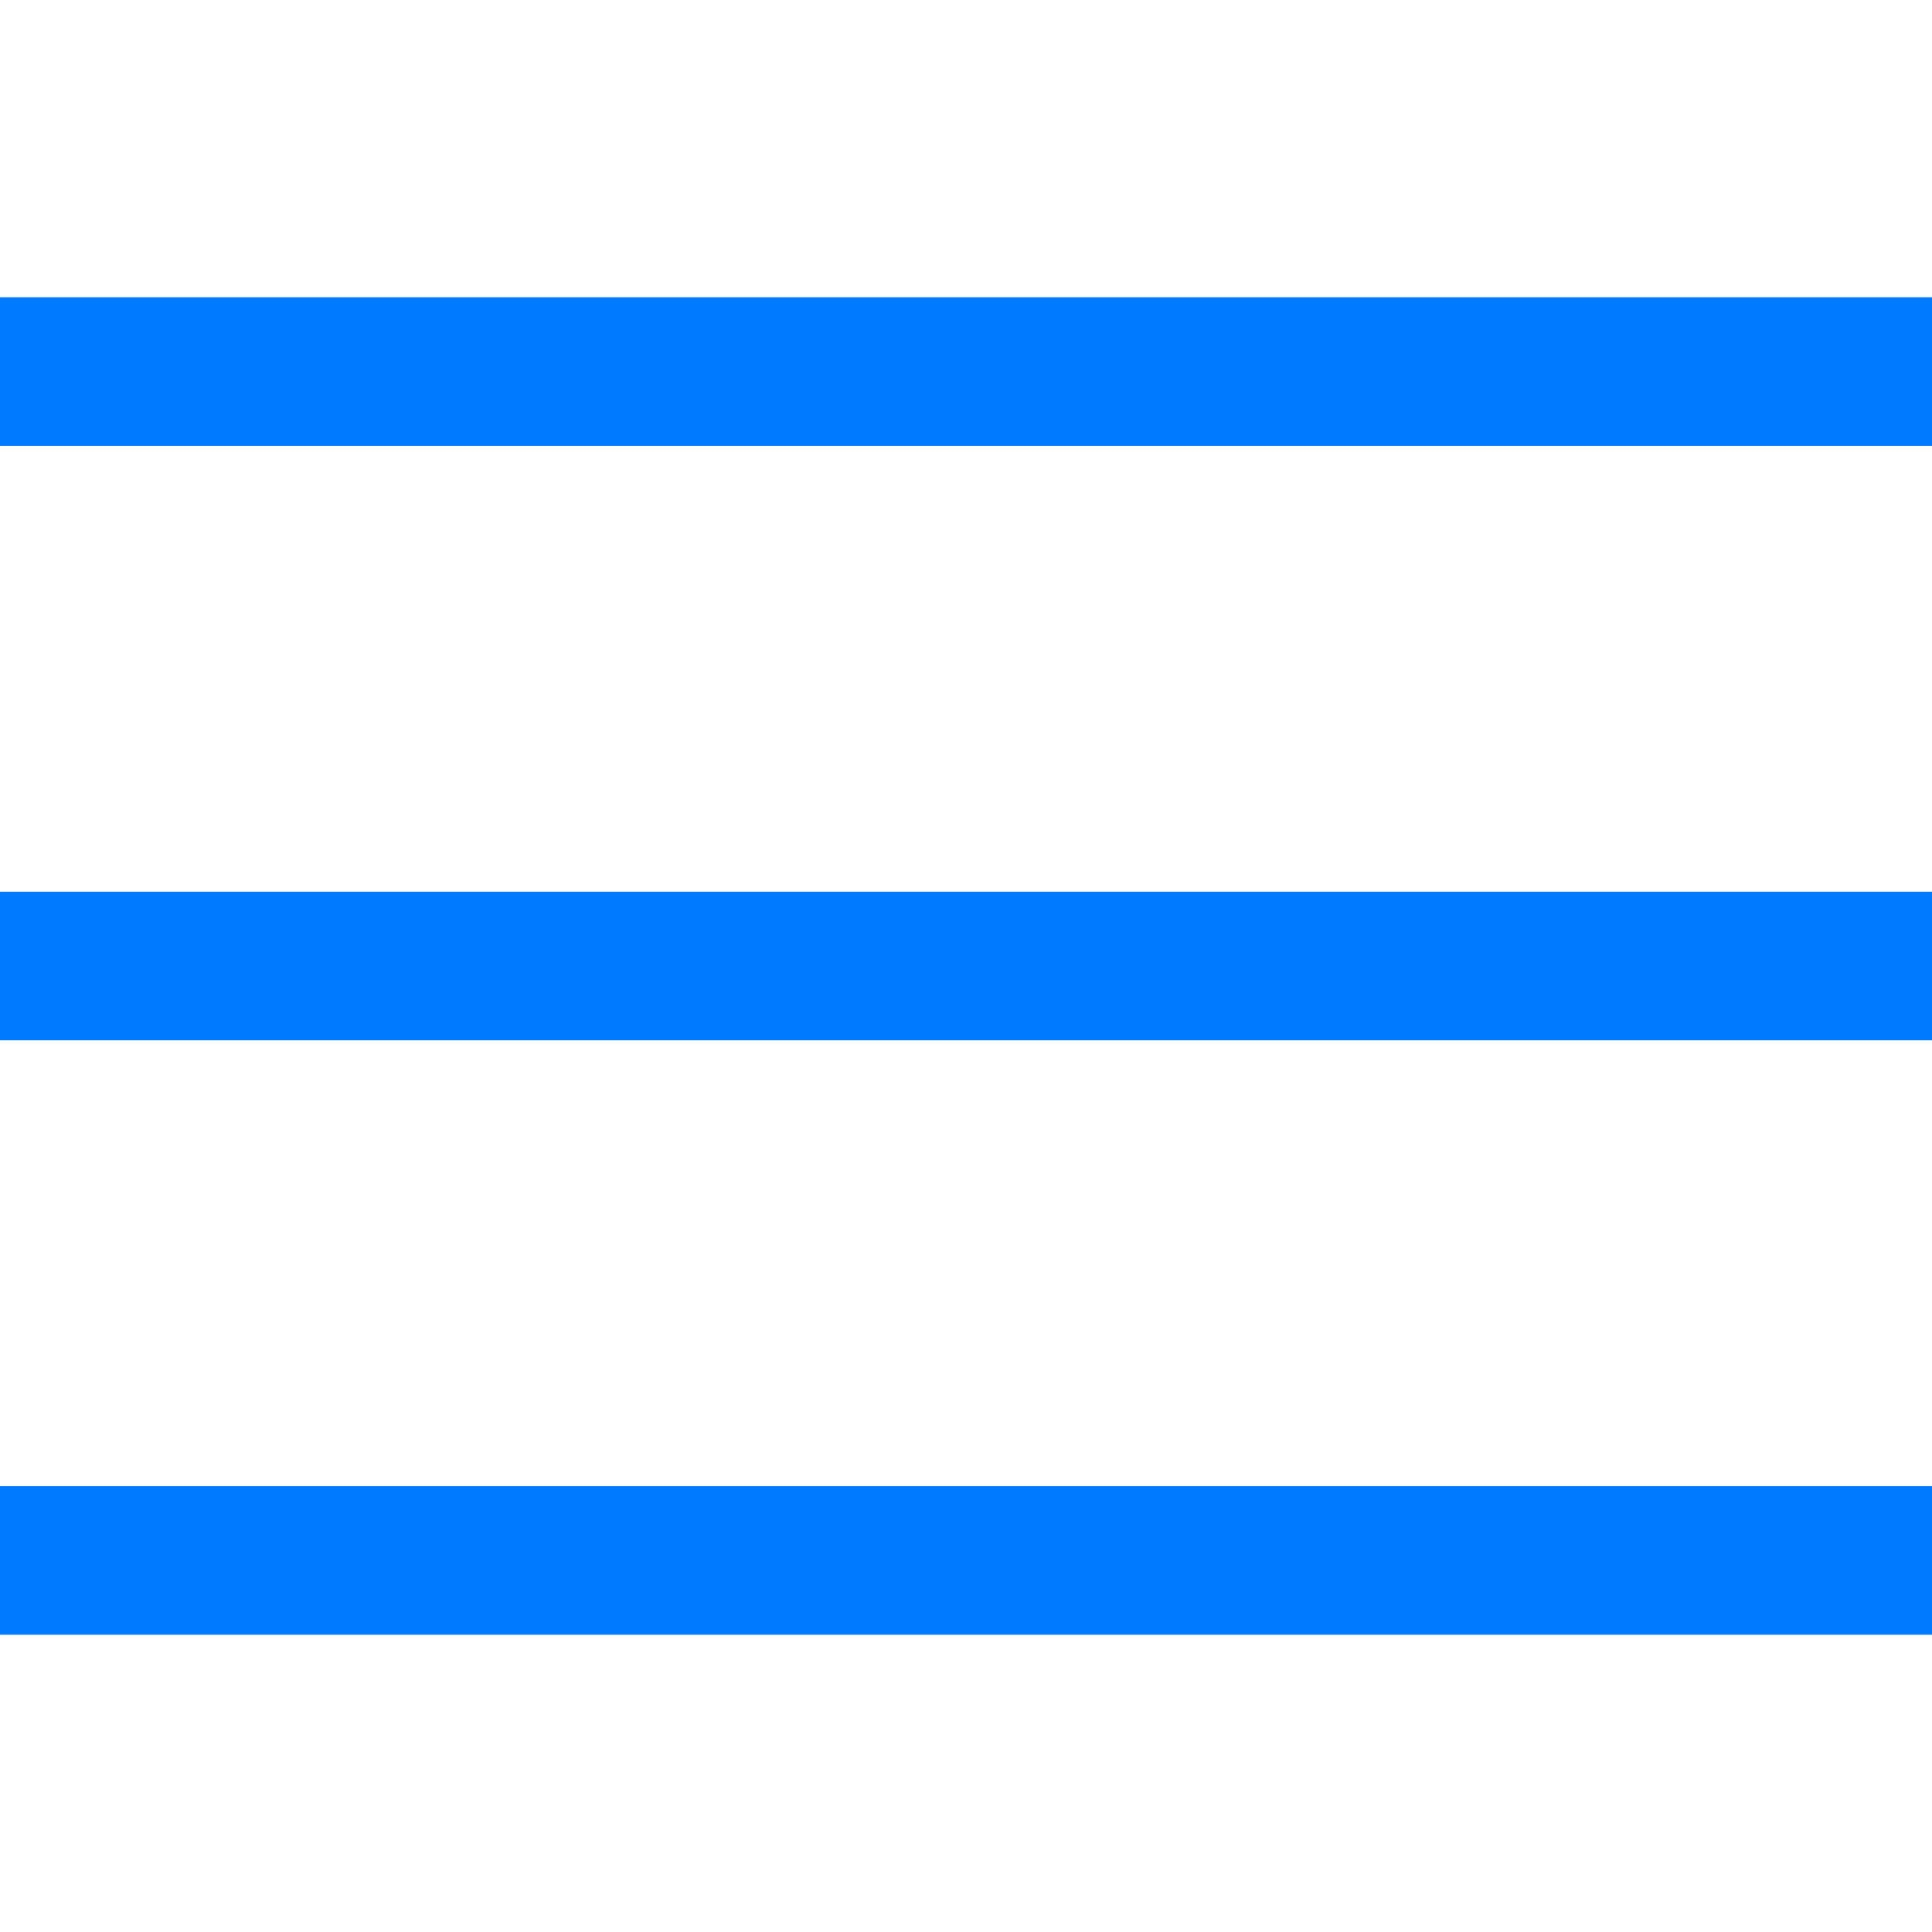
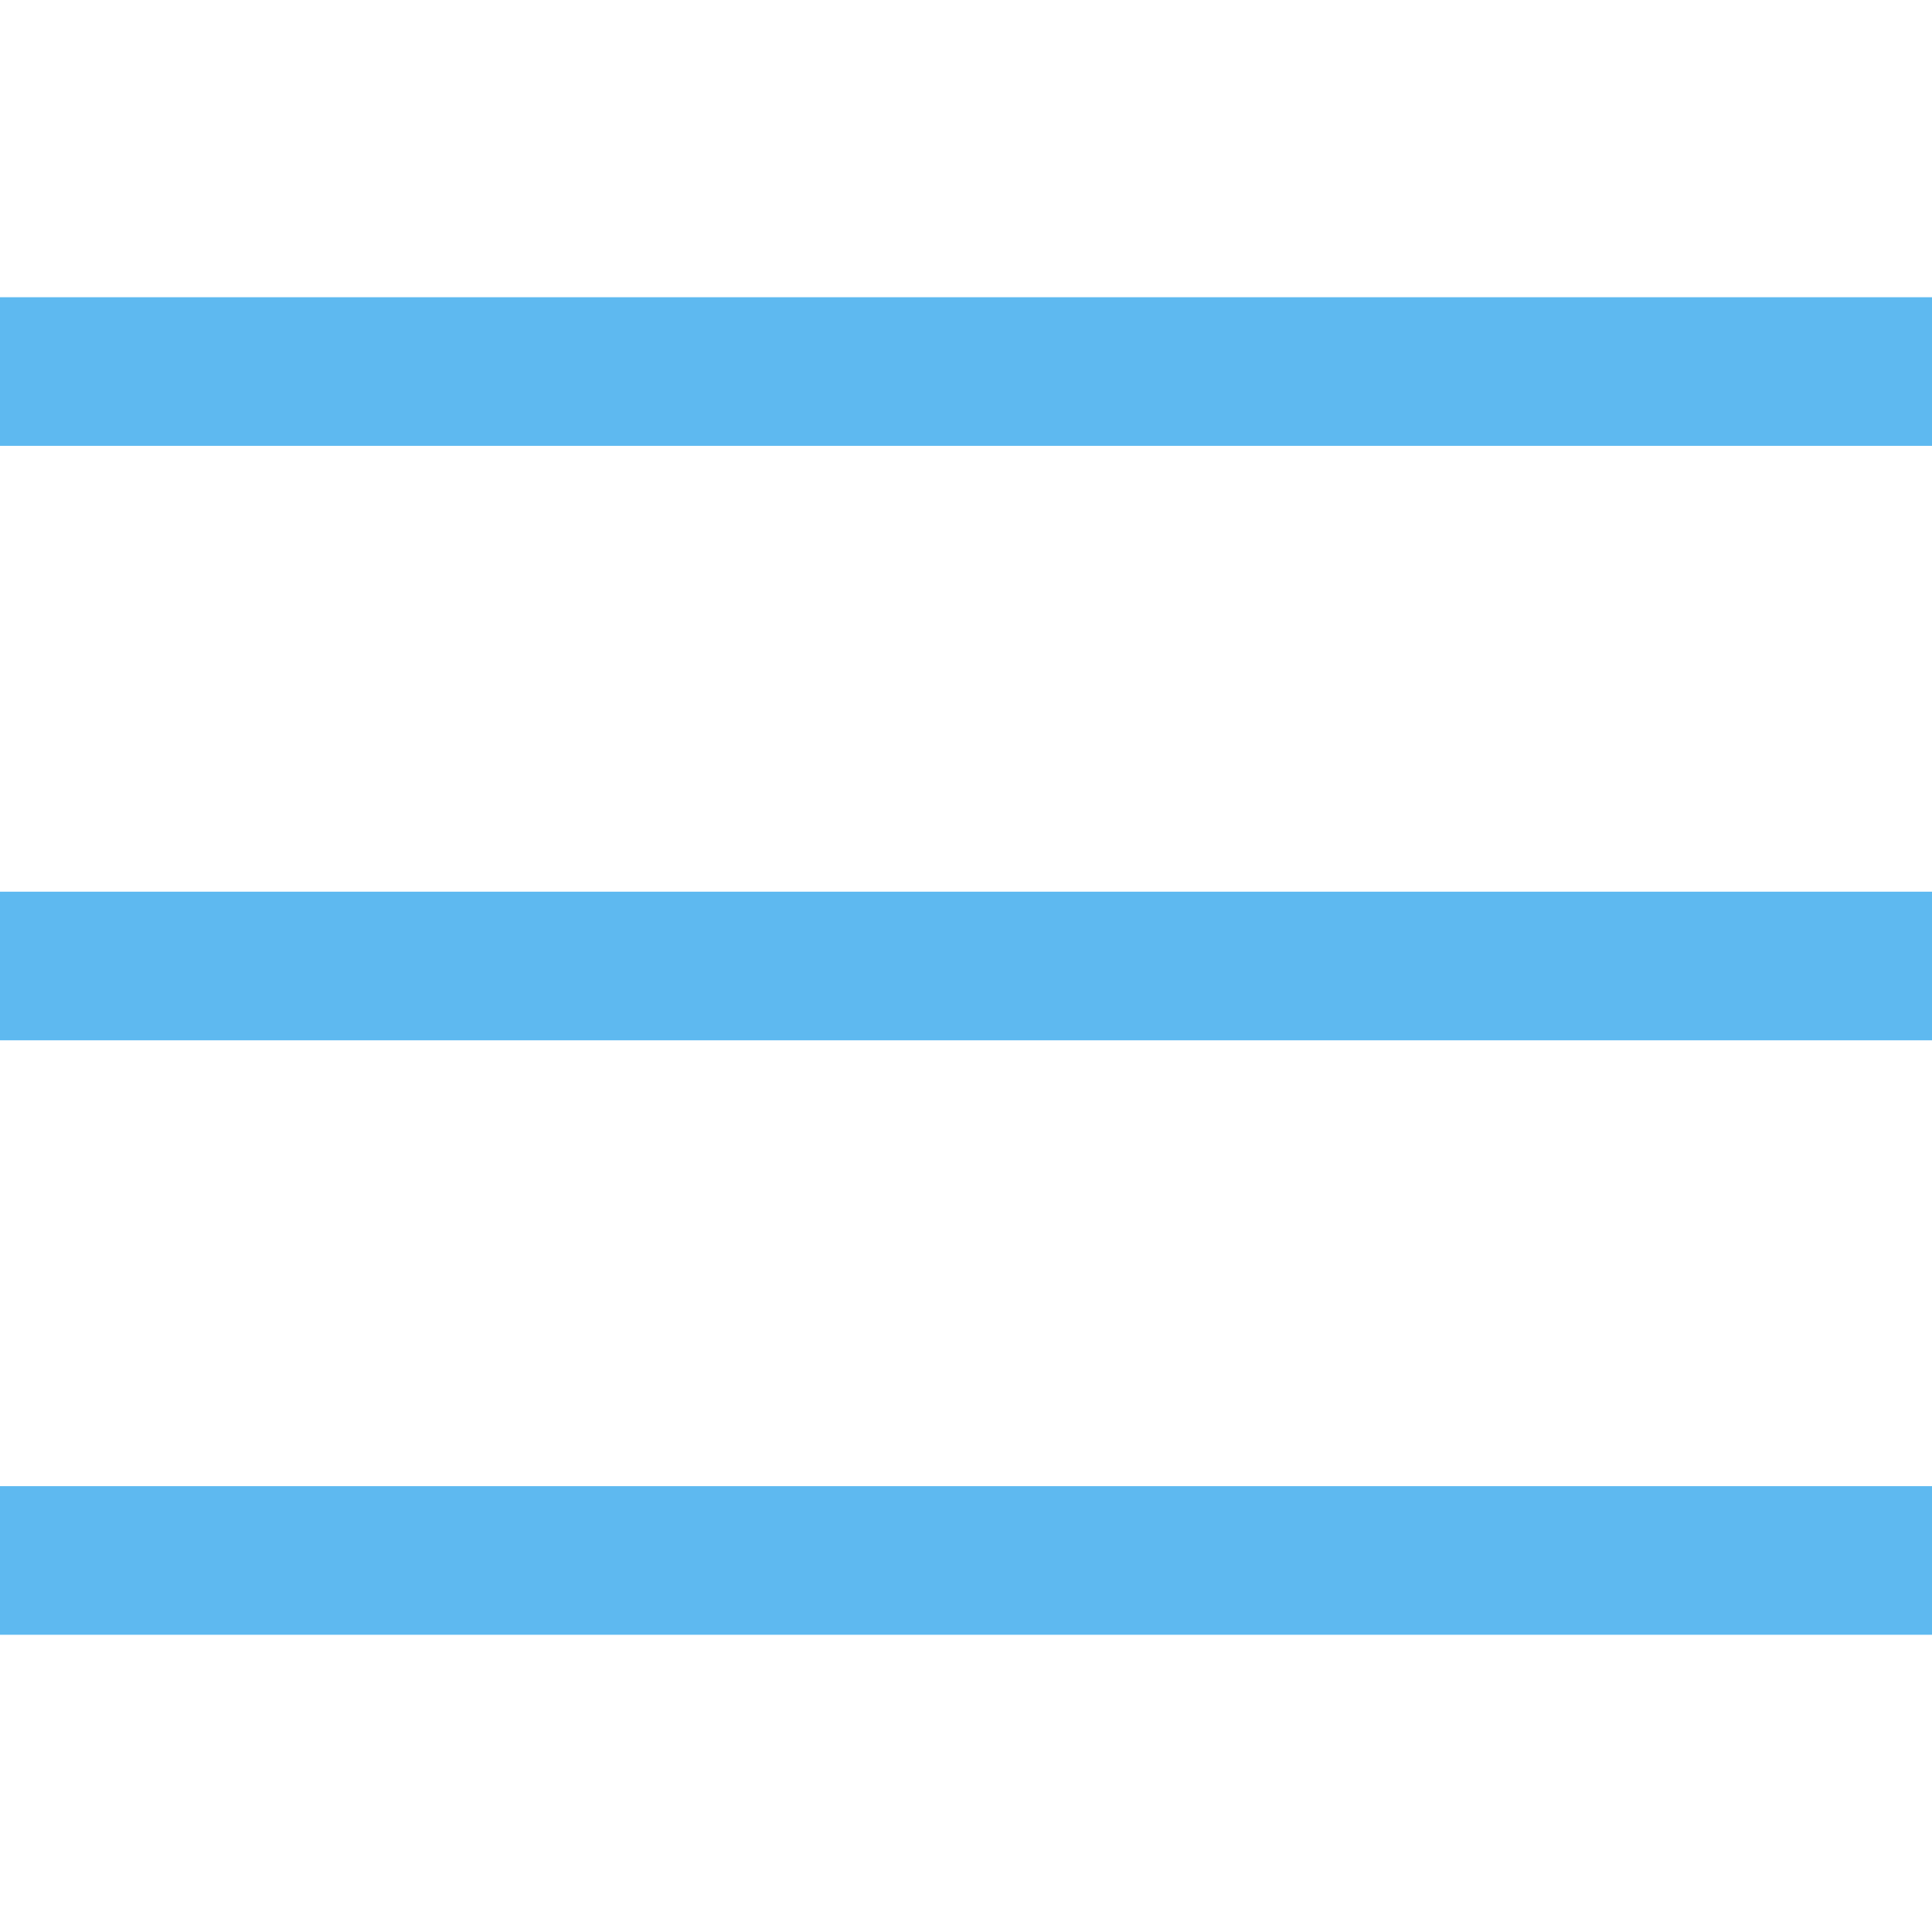
<svg xmlns="http://www.w3.org/2000/svg" viewBox="0,0,256,256" width="30px" height="30px">
-   <g fill="#007aff" fill-rule="nonzero" stroke="none" stroke-width="1" stroke-linecap="butt" stroke-linejoin="miter" stroke-miterlimit="10" stroke-dasharray="" stroke-dashoffset="0" font-family="none" font-weight="none" font-size="none" text-anchor="none" style="mix-blend-mode: normal">
+   <g fill="#5eb9f0" fill-rule="nonzero" stroke="none" stroke-width="1" stroke-linecap="butt" stroke-linejoin="miter" stroke-miterlimit="10" stroke-dasharray="" stroke-dashoffset="0" font-family="none" font-weight="none" font-size="none" text-anchor="none" style="mix-blend-mode: normal">
    <g transform="scale(9.84615,9.84615)">
      <path d="M0,4v2h26v-2zM0,12v2h26v-2zM0,20v2h26v-2z" />
    </g>
  </g>
</svg>
